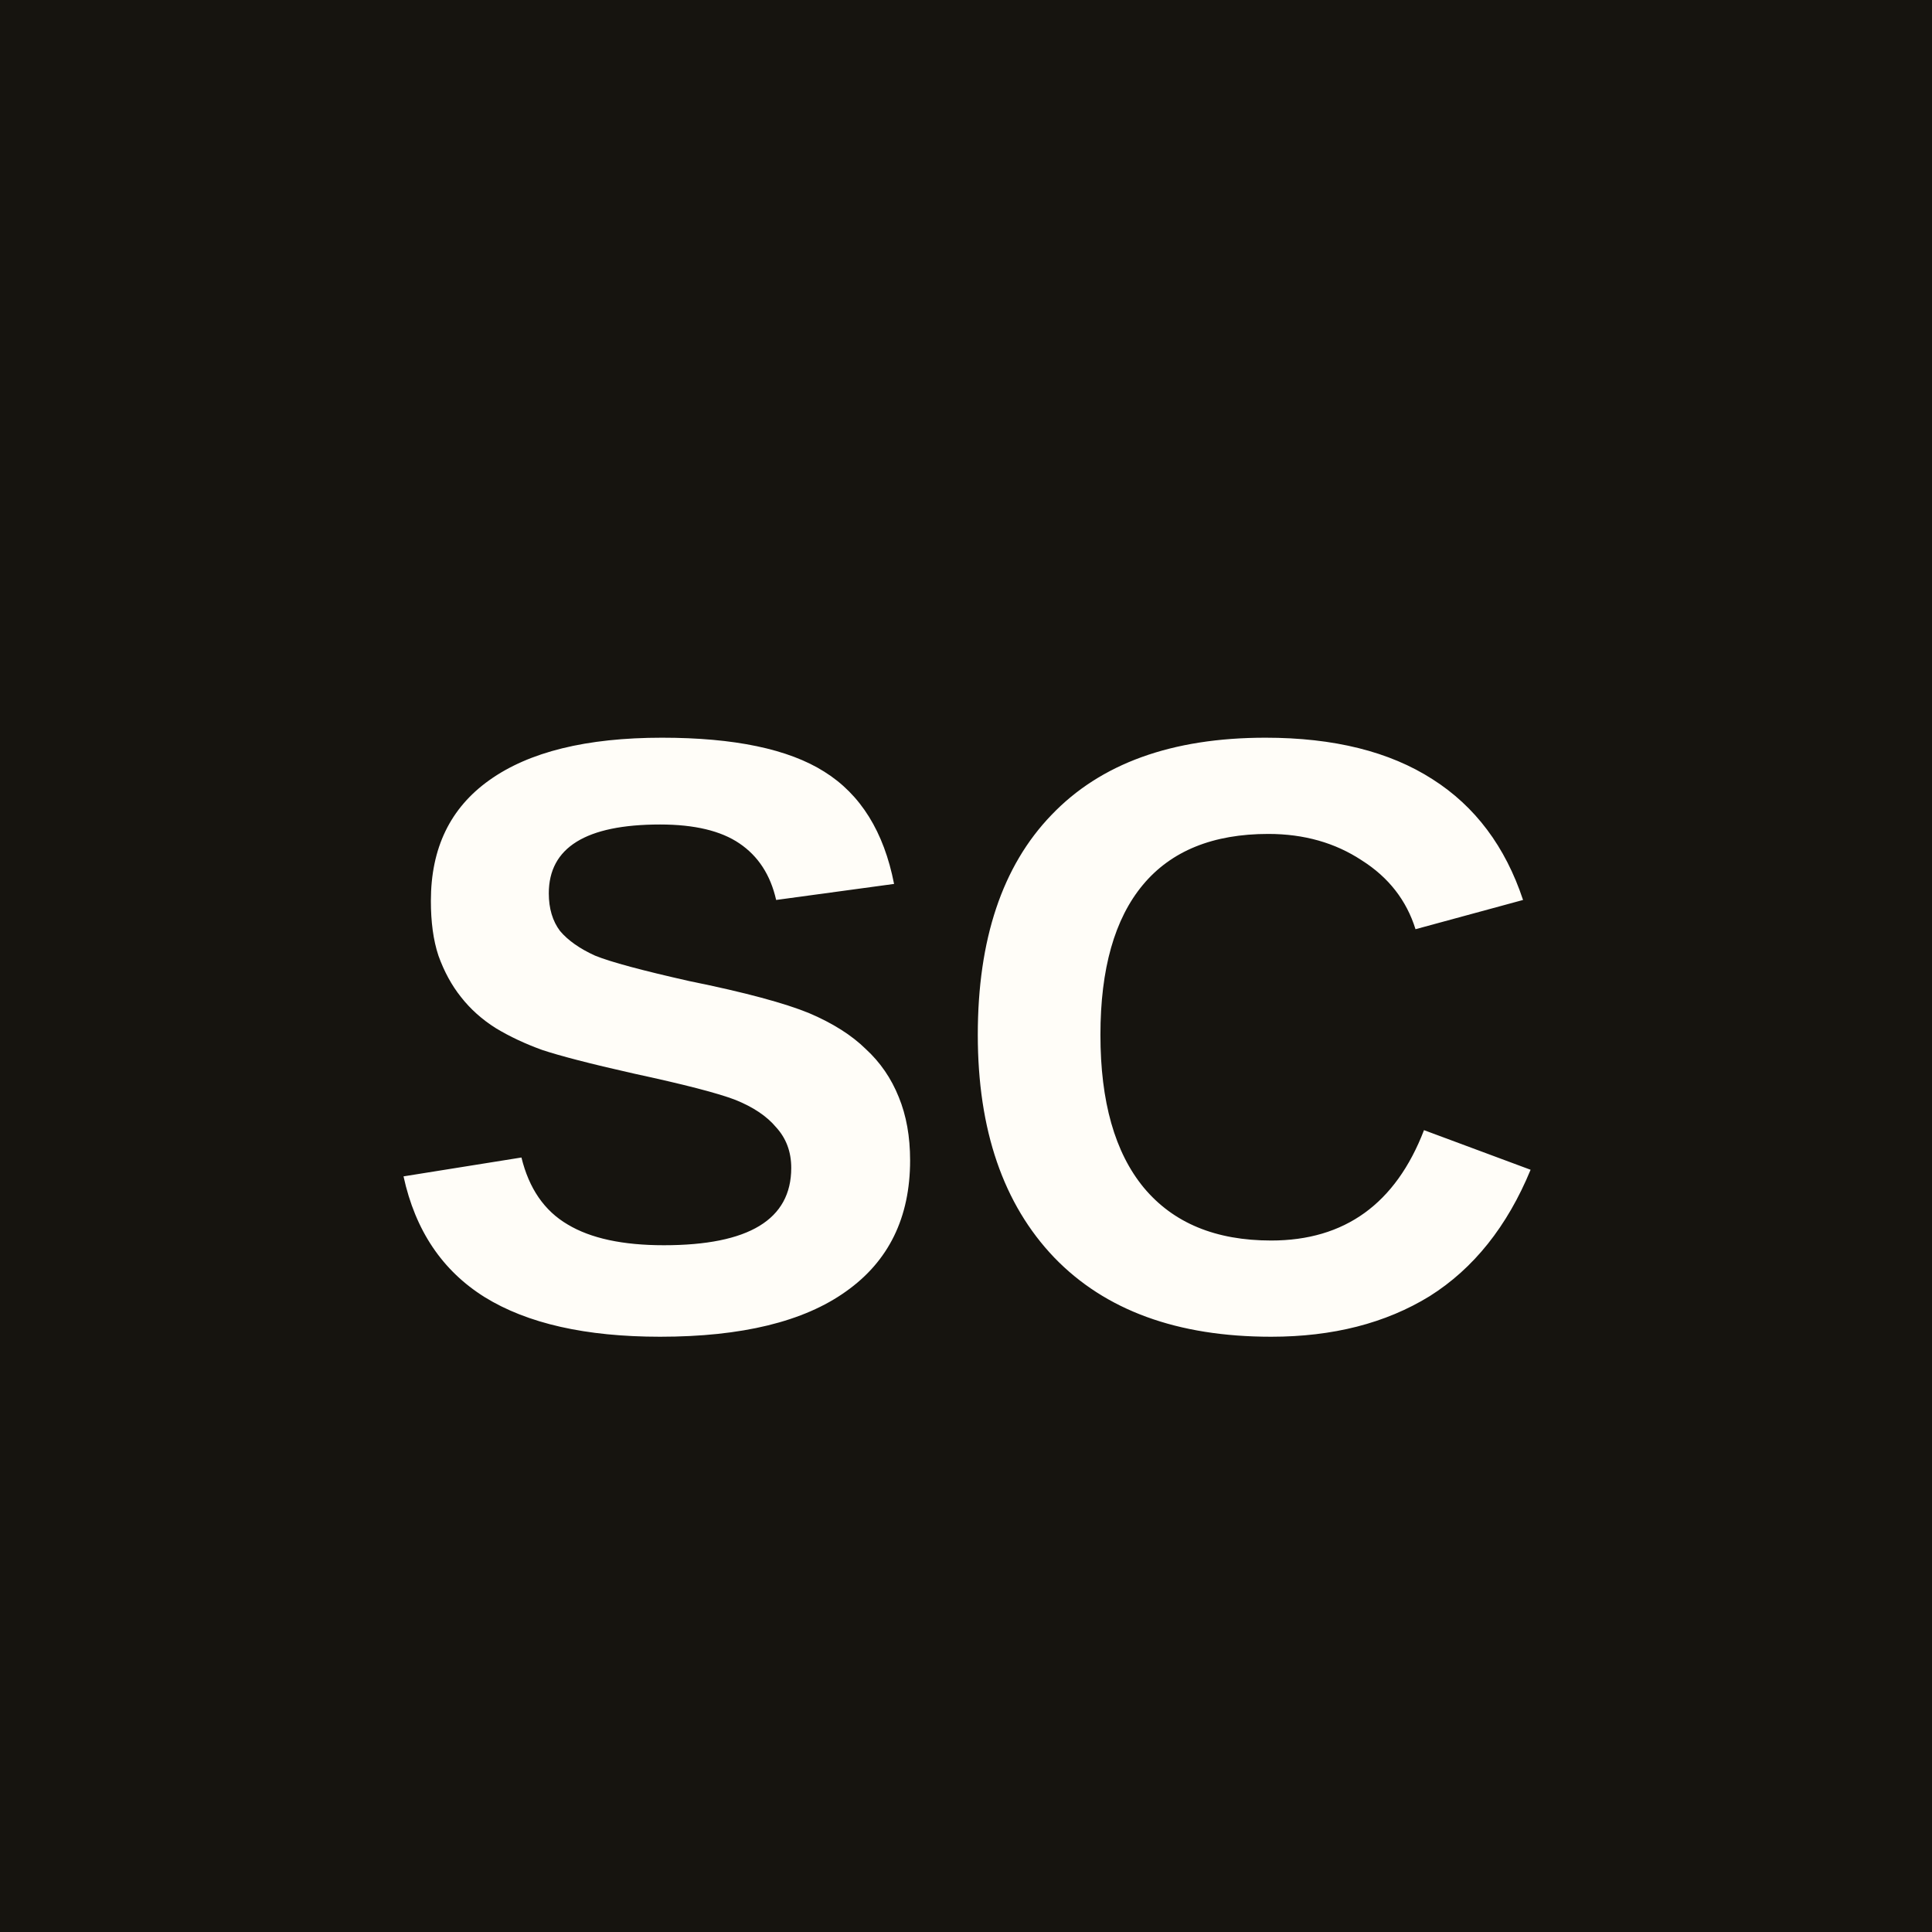
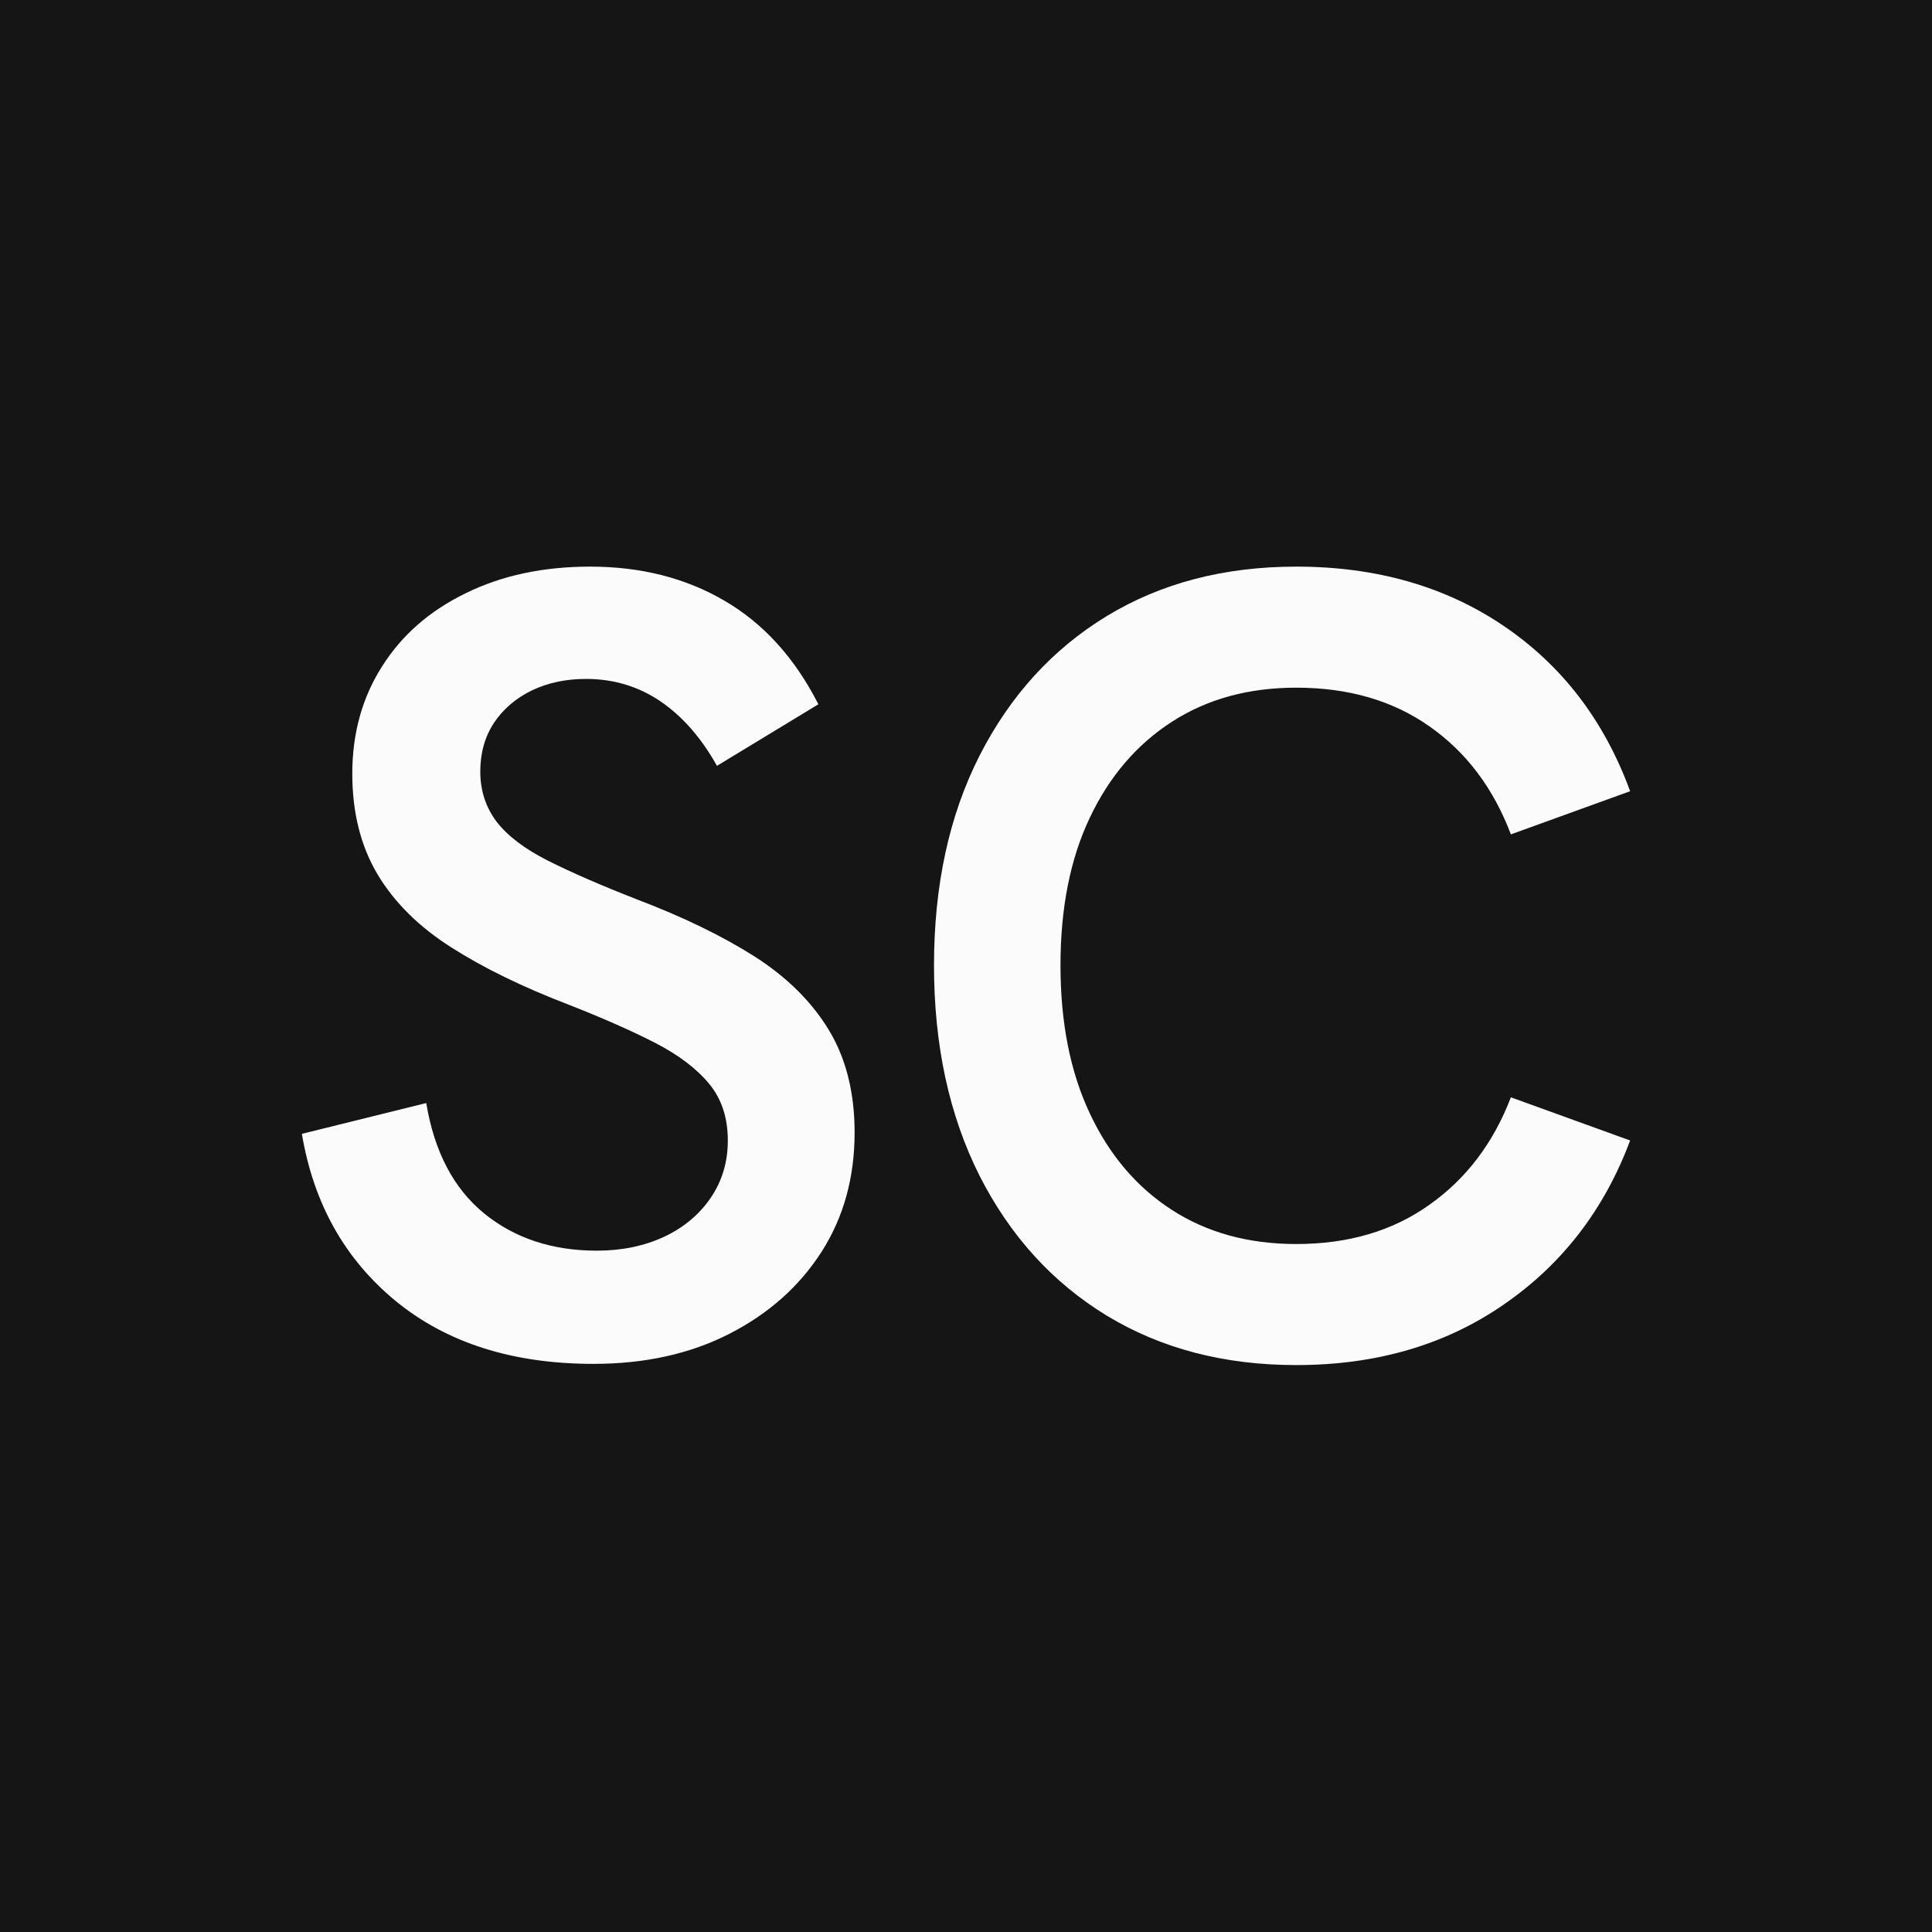
- <svg xmlns="http://www.w3.org/2000/svg" viewBox="0 0 32 32">
-   <rect width="32" height="32" fill="#16140f" />
-   <text x="16" y="22" font-family="Arial, sans-serif" font-weight="800" font-size="14" fill="#fffdf8" text-anchor="middle">SC</text>
+ <svg xmlns="http://www.w3.org/2000/svg" viewBox="0 0 64 64">
+   <rect width="64" height="64" fill="#151515" />
+   <path fill="#fbfbfb" d="M19.66 45.18Q15.65 45.18 13.11 43.10Q10.58 41.02 10.0 37.56L14.12 36.54Q14.52 38.95 16.03 40.19Q17.55 41.43 19.77 41.43Q21.01 41.43 22.00 40.97Q22.98 40.51 23.55 39.67Q24.11 38.84 24.11 37.78Q24.11 36.65 23.49 35.90Q22.87 35.15 21.71 34.55Q20.54 33.95 18.86 33.29Q16.56 32.41 14.96 31.39Q13.35 30.37 12.51 28.97Q11.67 27.56 11.67 25.63Q11.67 23.62 12.66 22.07Q13.64 20.52 15.43 19.65Q17.22 18.77 19.55 18.77Q22.07 18.77 24.00 19.90Q25.94 21.03 27.11 23.33L23.75 25.37Q22.98 23.99 21.89 23.24Q20.79 22.49 19.41 22.49Q18.42 22.49 17.62 22.87Q16.82 23.26 16.36 23.95Q15.91 24.64 15.91 25.56Q15.91 26.50 16.45 27.22Q17.00 27.93 18.15 28.51Q19.30 29.09 21.09 29.79Q23.38 30.66 24.99 31.68Q26.60 32.71 27.45 34.11Q28.31 35.52 28.31 37.52Q28.31 39.75 27.22 41.46Q26.12 43.18 24.17 44.18Q22.22 45.18 19.66 45.18ZM42.94 45.22Q39.36 45.22 36.66 43.58Q33.97 41.94 32.45 38.95Q30.94 35.95 30.94 31.98Q30.94 28.00 32.45 25.03Q33.97 22.05 36.66 20.41Q39.36 18.77 42.94 18.77Q46.92 18.77 49.82 20.74Q52.72 22.71 54.0 26.21L50.05 27.64Q49.18 25.34 47.35 24.06Q45.53 22.78 42.94 22.78Q40.57 22.78 38.82 23.91Q37.07 25.04 36.10 27.09Q35.13 29.13 35.13 31.98Q35.13 34.82 36.10 36.88Q37.07 38.95 38.82 40.08Q40.57 41.21 42.94 41.21Q45.53 41.21 47.35 39.91Q49.18 38.62 50.05 36.35L54.0 37.78Q52.72 41.21 49.82 43.21Q46.92 45.22 42.94 45.22Z" />
</svg>
